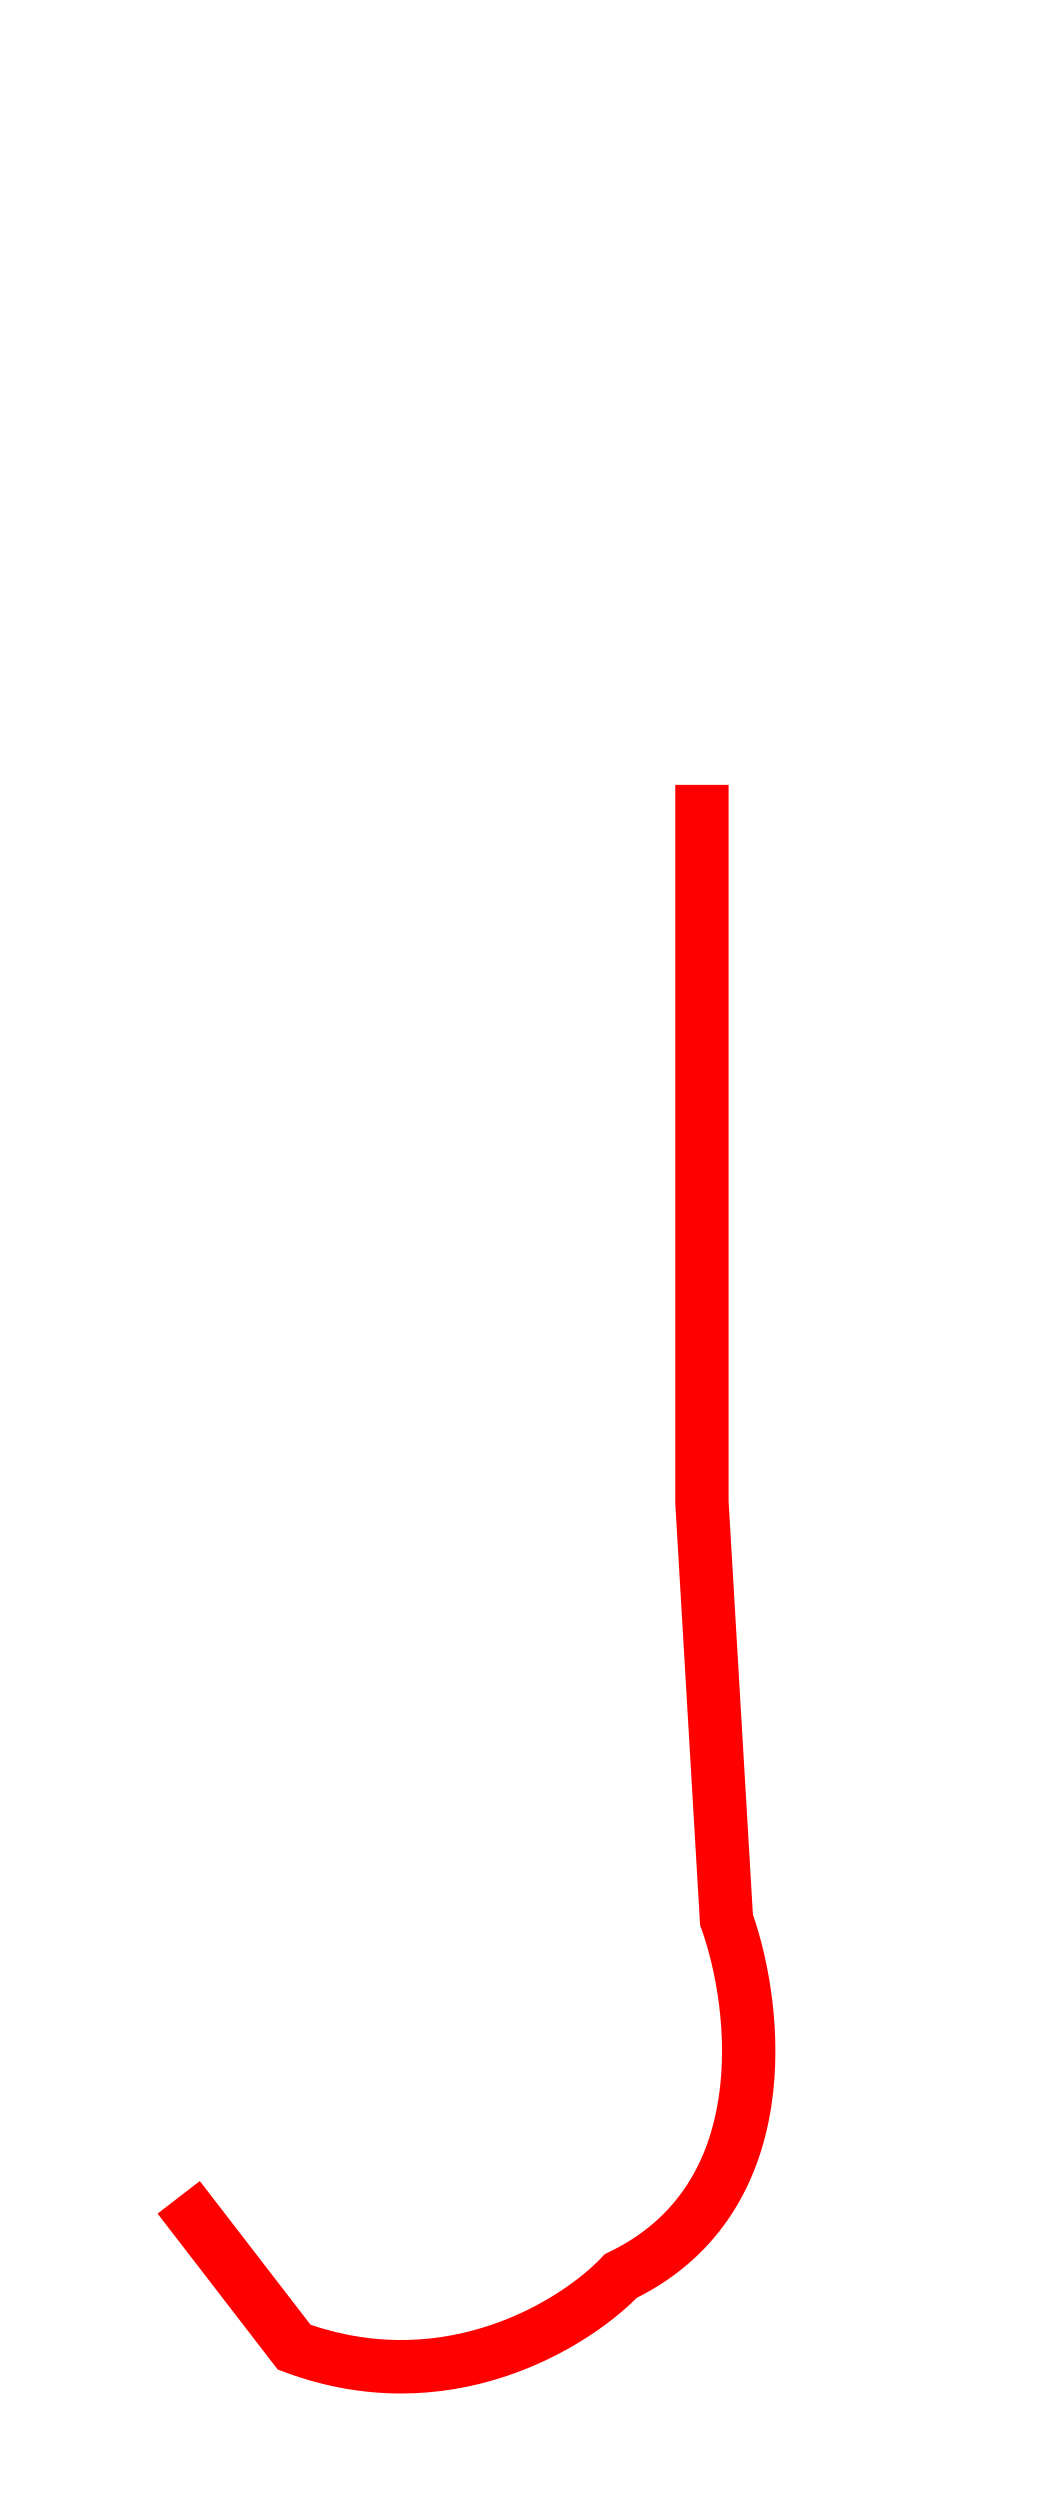
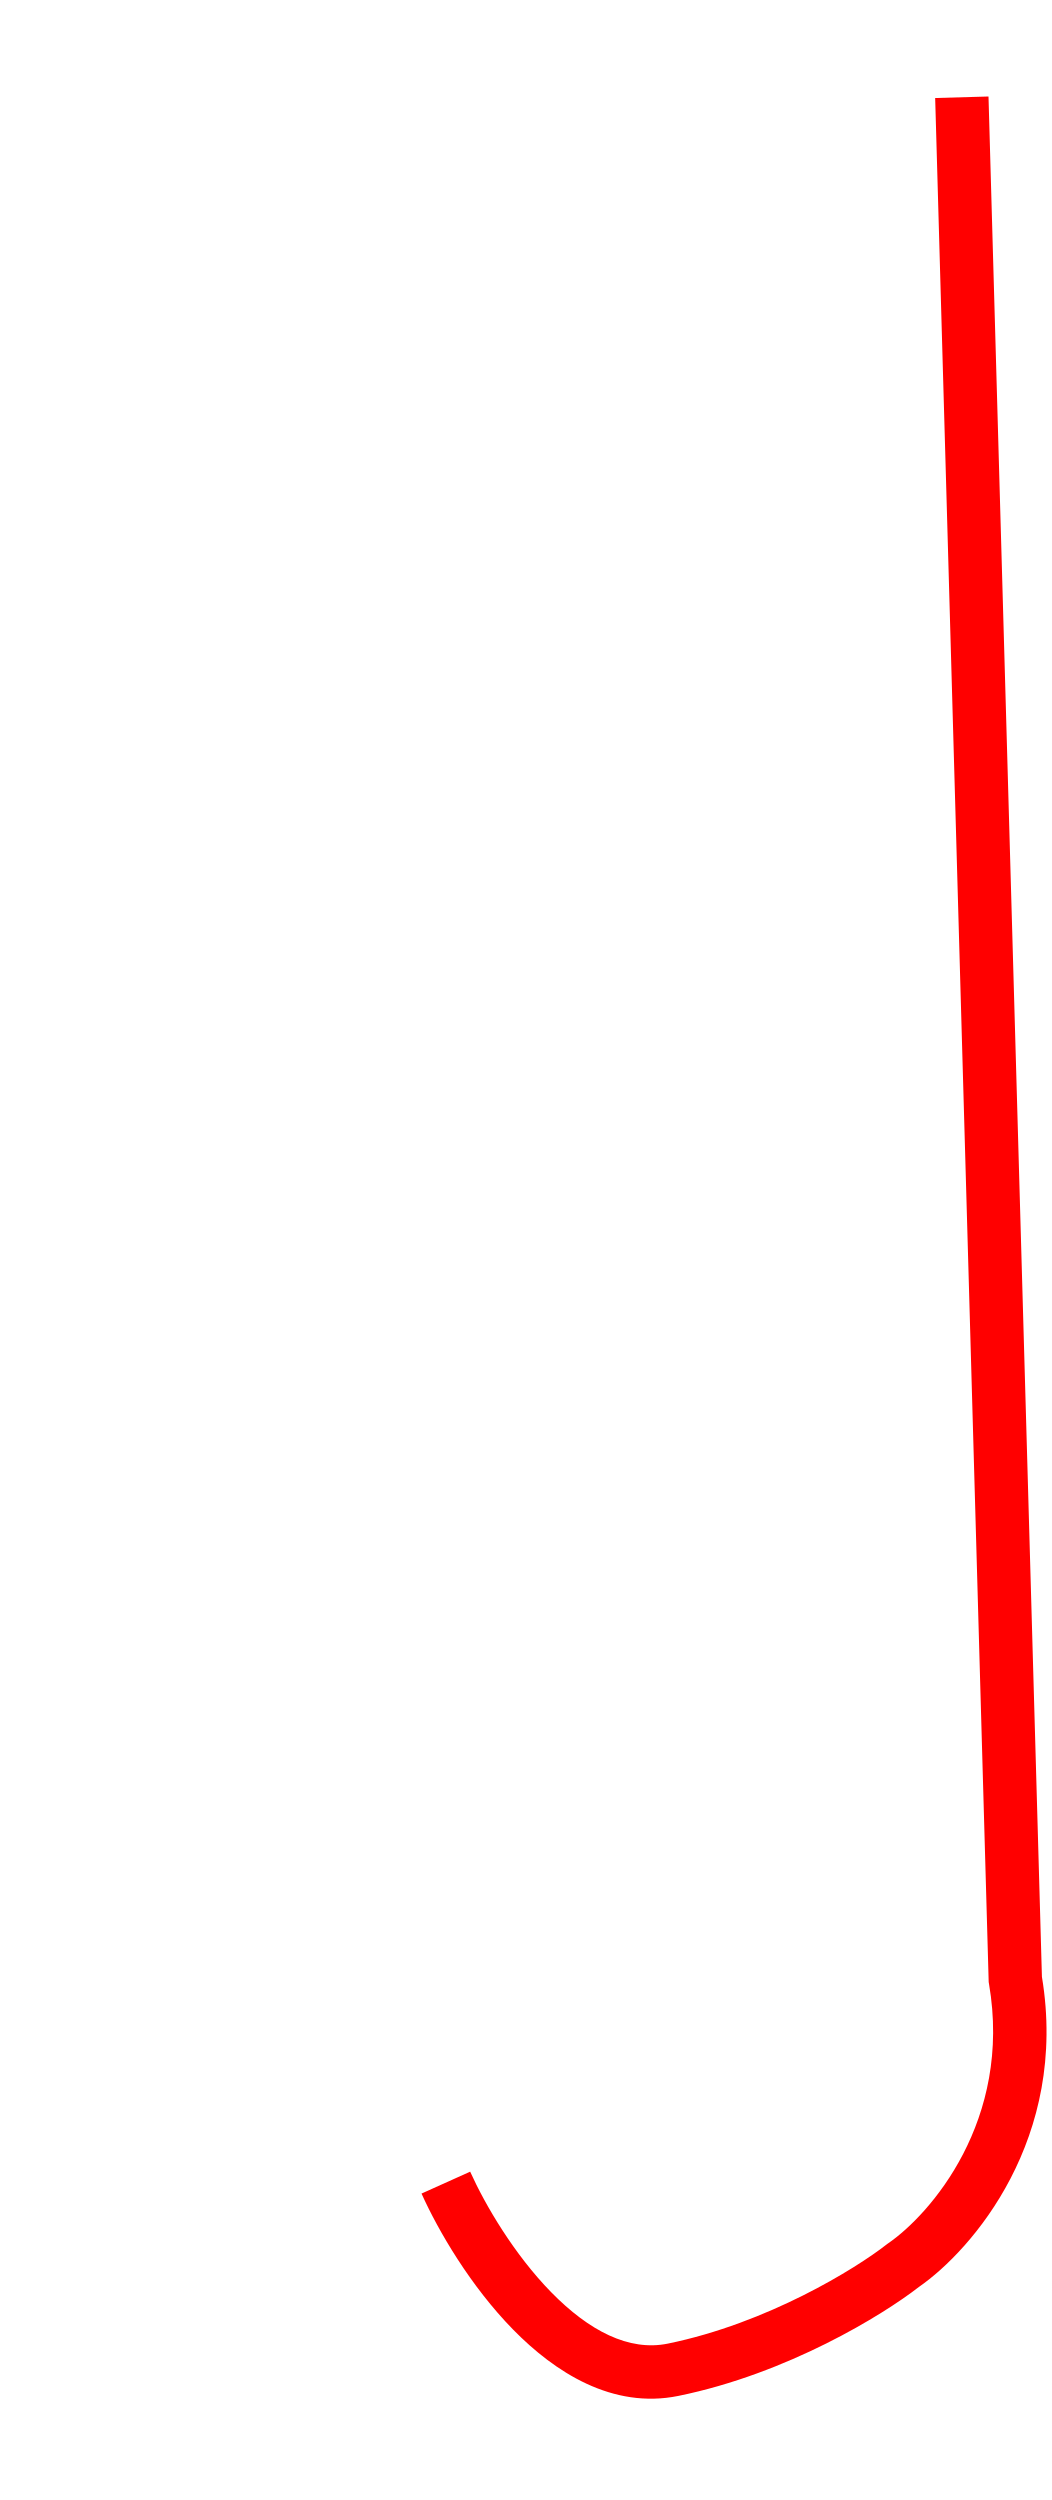
<svg xmlns="http://www.w3.org/2000/svg" width="138" height="328" viewBox="0 0 138 328" fill="none">
-   <path fill-rule="evenodd" clip-rule="evenodd" d="M88.593 102.971H95.593V196.978L98.781 251.174C100.893 257.298 102.643 266.806 101.21 276.261C99.743 285.938 94.875 295.779 83.545 301.476C76.694 308.355 58.768 319.184 37.373 311.23L36.432 310.88L20.672 290.426L26.217 286.153L40.738 305C58.668 311.161 73.676 301.722 78.918 296.194L79.36 295.728L79.939 295.449C89.087 291.045 93.051 283.379 94.289 275.212C95.546 266.914 93.917 258.339 92.021 253.051L91.852 252.578L88.593 197.183V102.971Z" fill="#FF0000" />
+   <path fill-rule="evenodd" clip-rule="evenodd" d="M136.7 259.359L129.691 12.661L122.694 12.86L129.716 260.048L129.758 260.292C132.826 278.185 122.064 290.531 116.497 294.346L116.405 294.409L116.317 294.478C112.292 297.633 100.691 304.814 87.609 307.484C82.517 308.523 77.27 305.798 72.325 300.748C67.478 295.797 63.671 289.334 61.686 284.923L55.303 287.796C57.527 292.738 61.753 299.956 67.323 305.645C72.796 311.234 80.352 316.109 89.009 314.342C103.339 311.418 115.851 303.711 120.548 300.056C127.599 295.171 140.21 280.523 136.7 259.359Z" fill="#FF0000" />
</svg>
